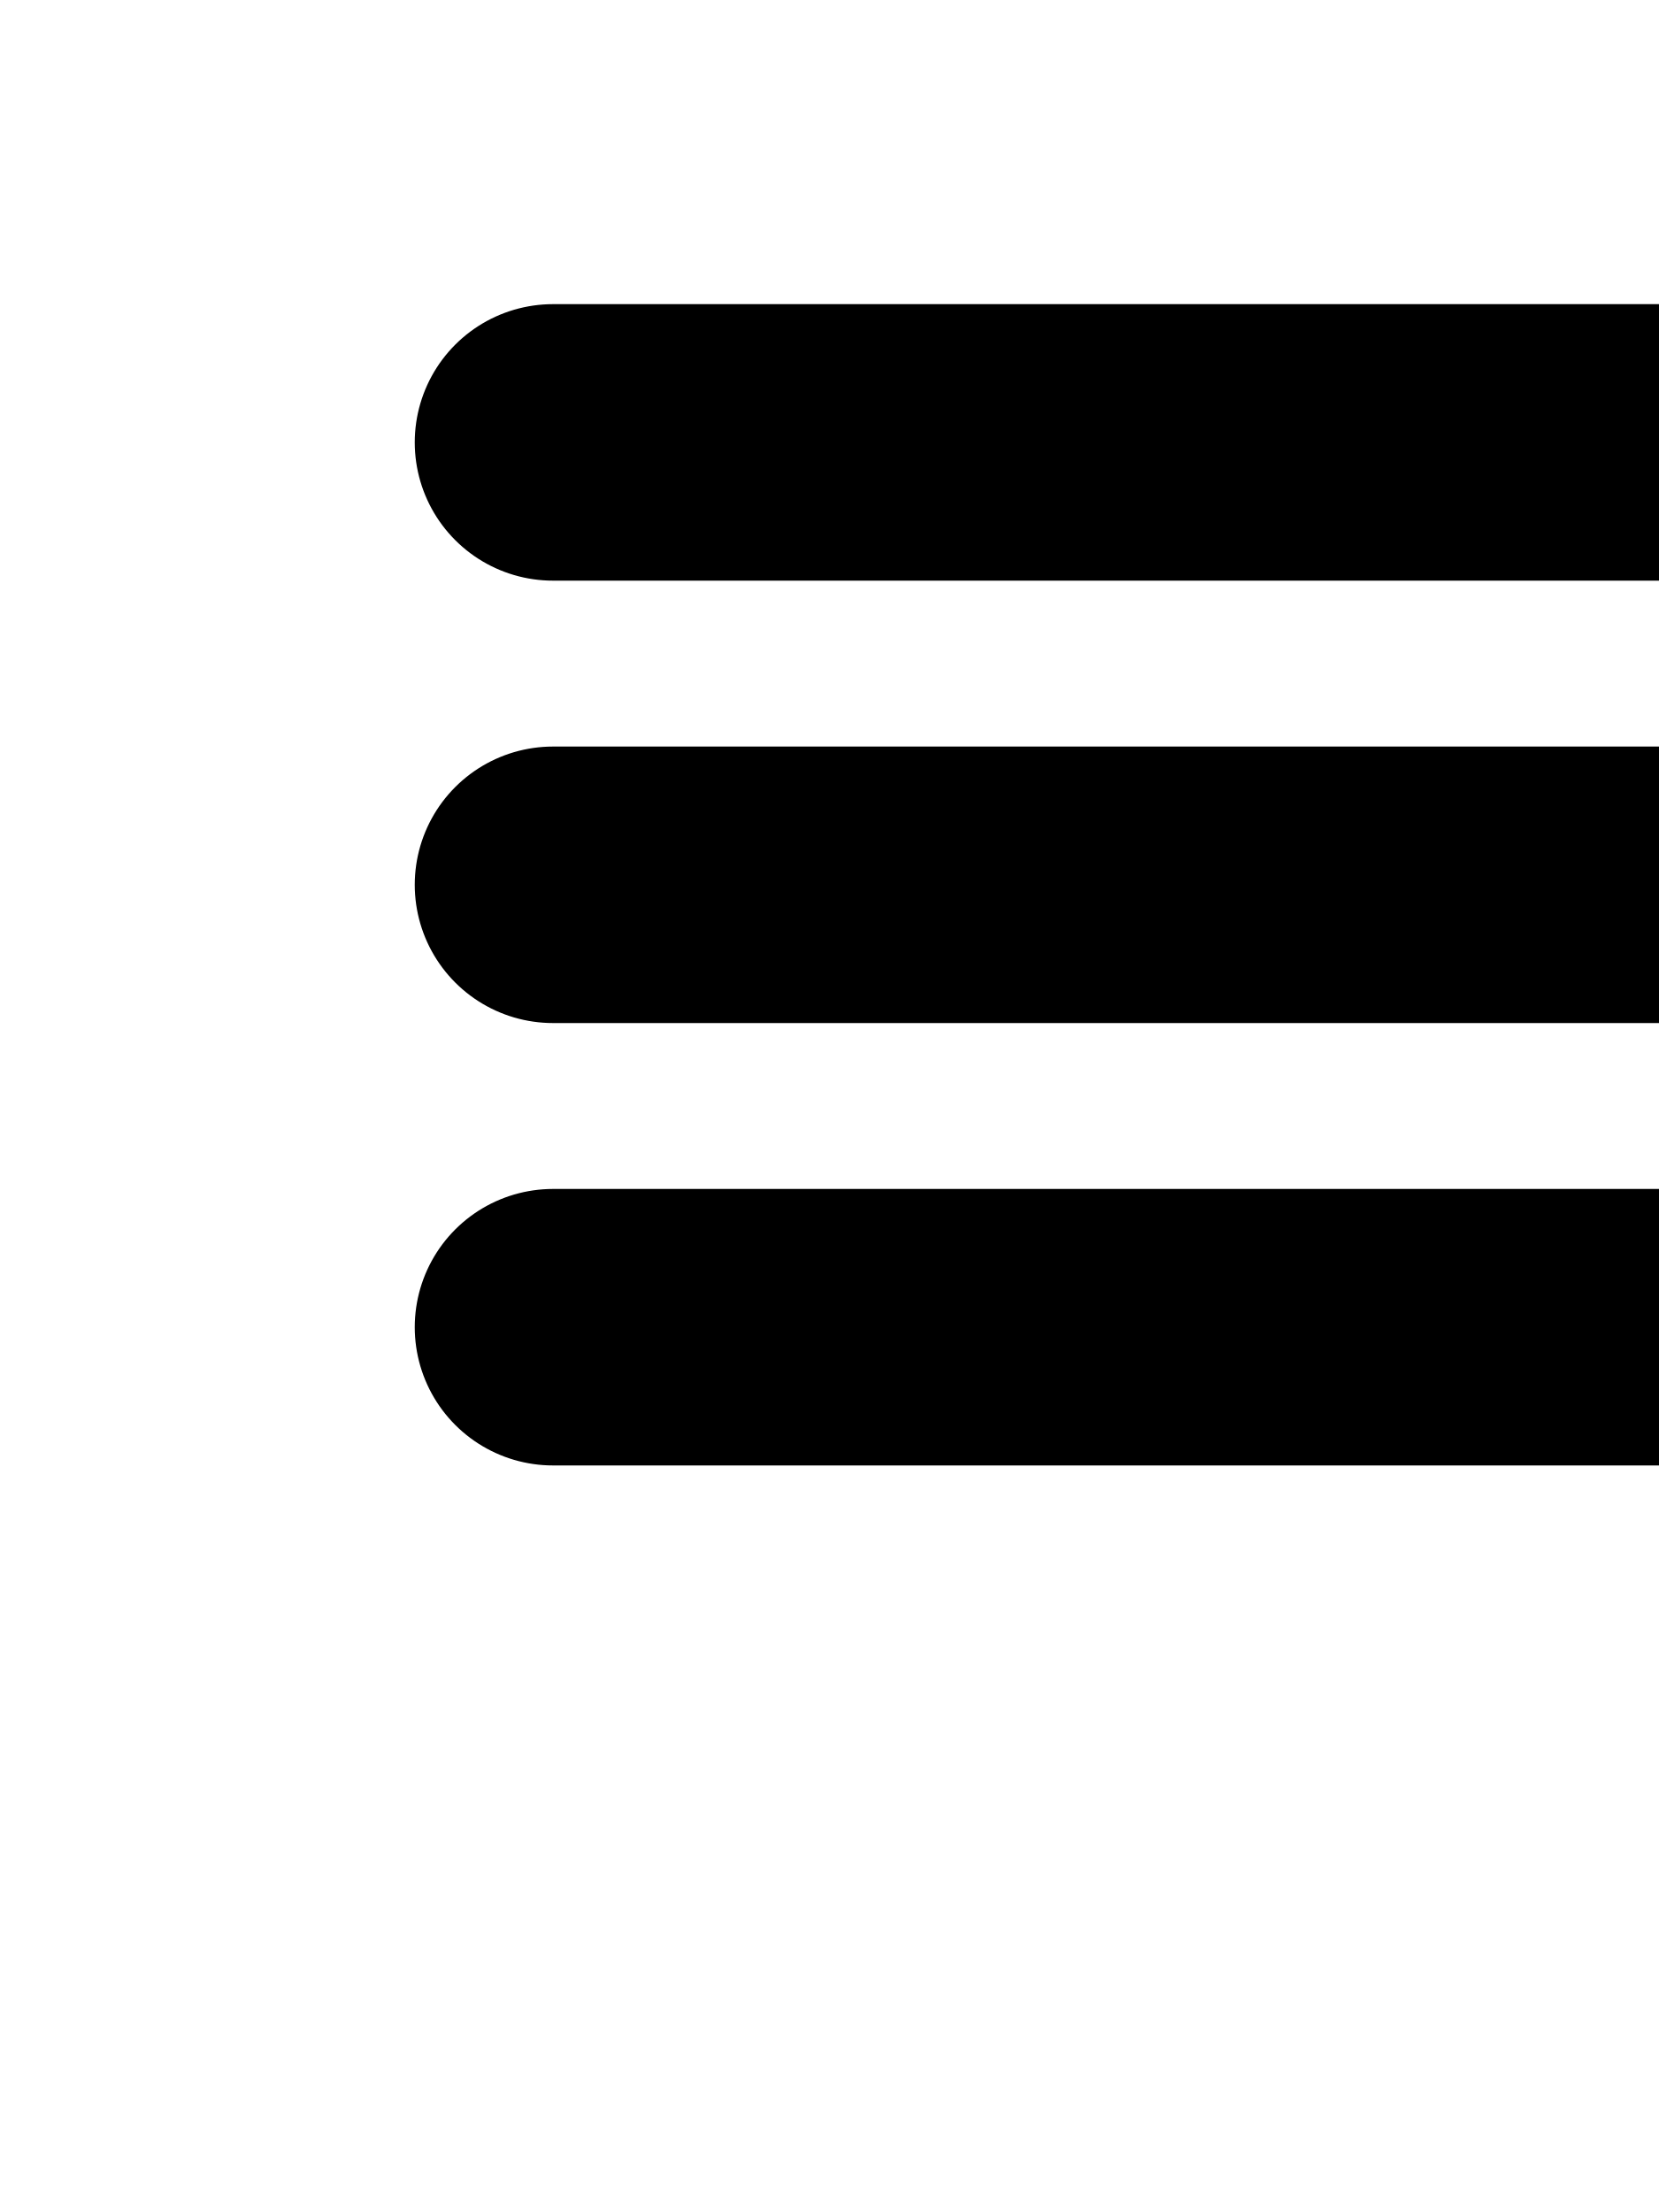
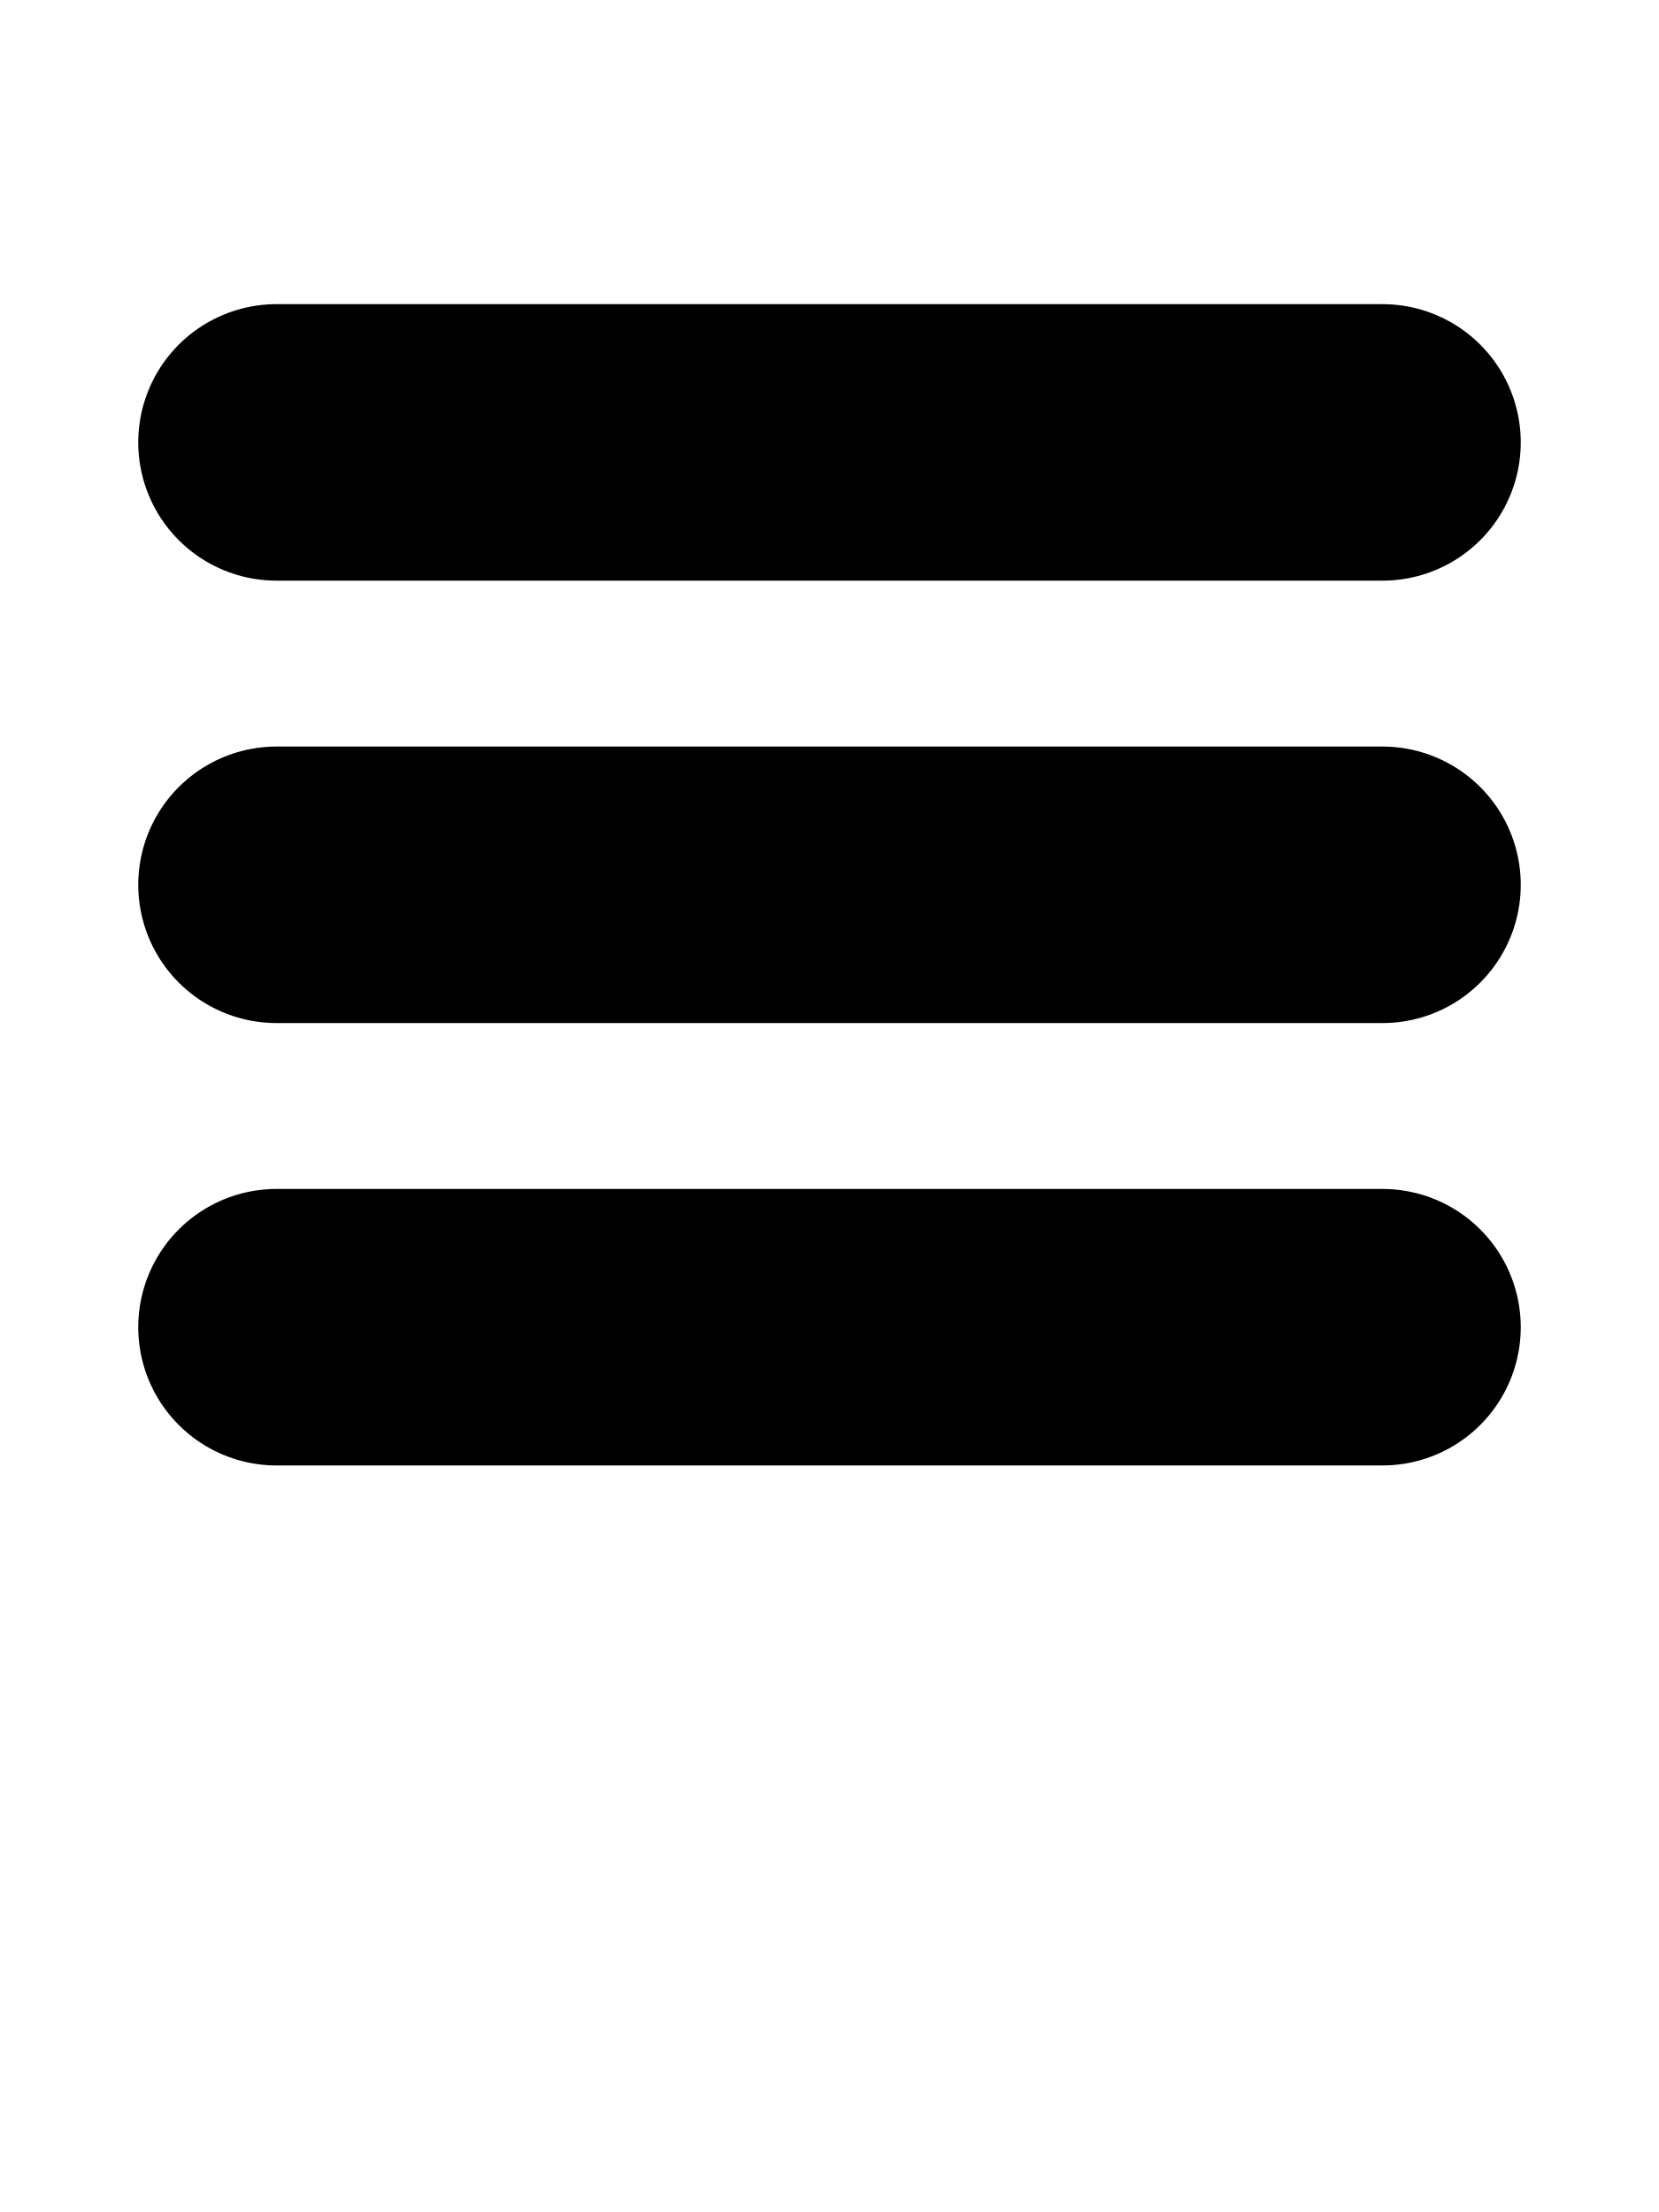
<svg xmlns="http://www.w3.org/2000/svg" width="30" height="40">
-   <line x1="10" y1="8" x2="30" y2="8" style="stroke:black;stroke-width:5;stroke-linecap:round;" />
-   <line x1="10" y1="16" x2="30" y2="16" style="stroke:black;stroke-width:5;stroke-linecap:round;" />
-   <line x1="10" y1="24" x2="30" y2="24" style="stroke:black;stroke-width:5;stroke-linecap:round;" />
+   <line x1="5" y1="8" x2="25" y2="8" style="stroke:black;stroke-width:5;stroke-linecap:round;" />
+   <line x1="5" y1="16" x2="25" y2="16" style="stroke:black;stroke-width:5;stroke-linecap:round;" />
+   <line x1="5" y1="24" x2="25" y2="24" style="stroke:black;stroke-width:5;stroke-linecap:round;" />
</svg>
